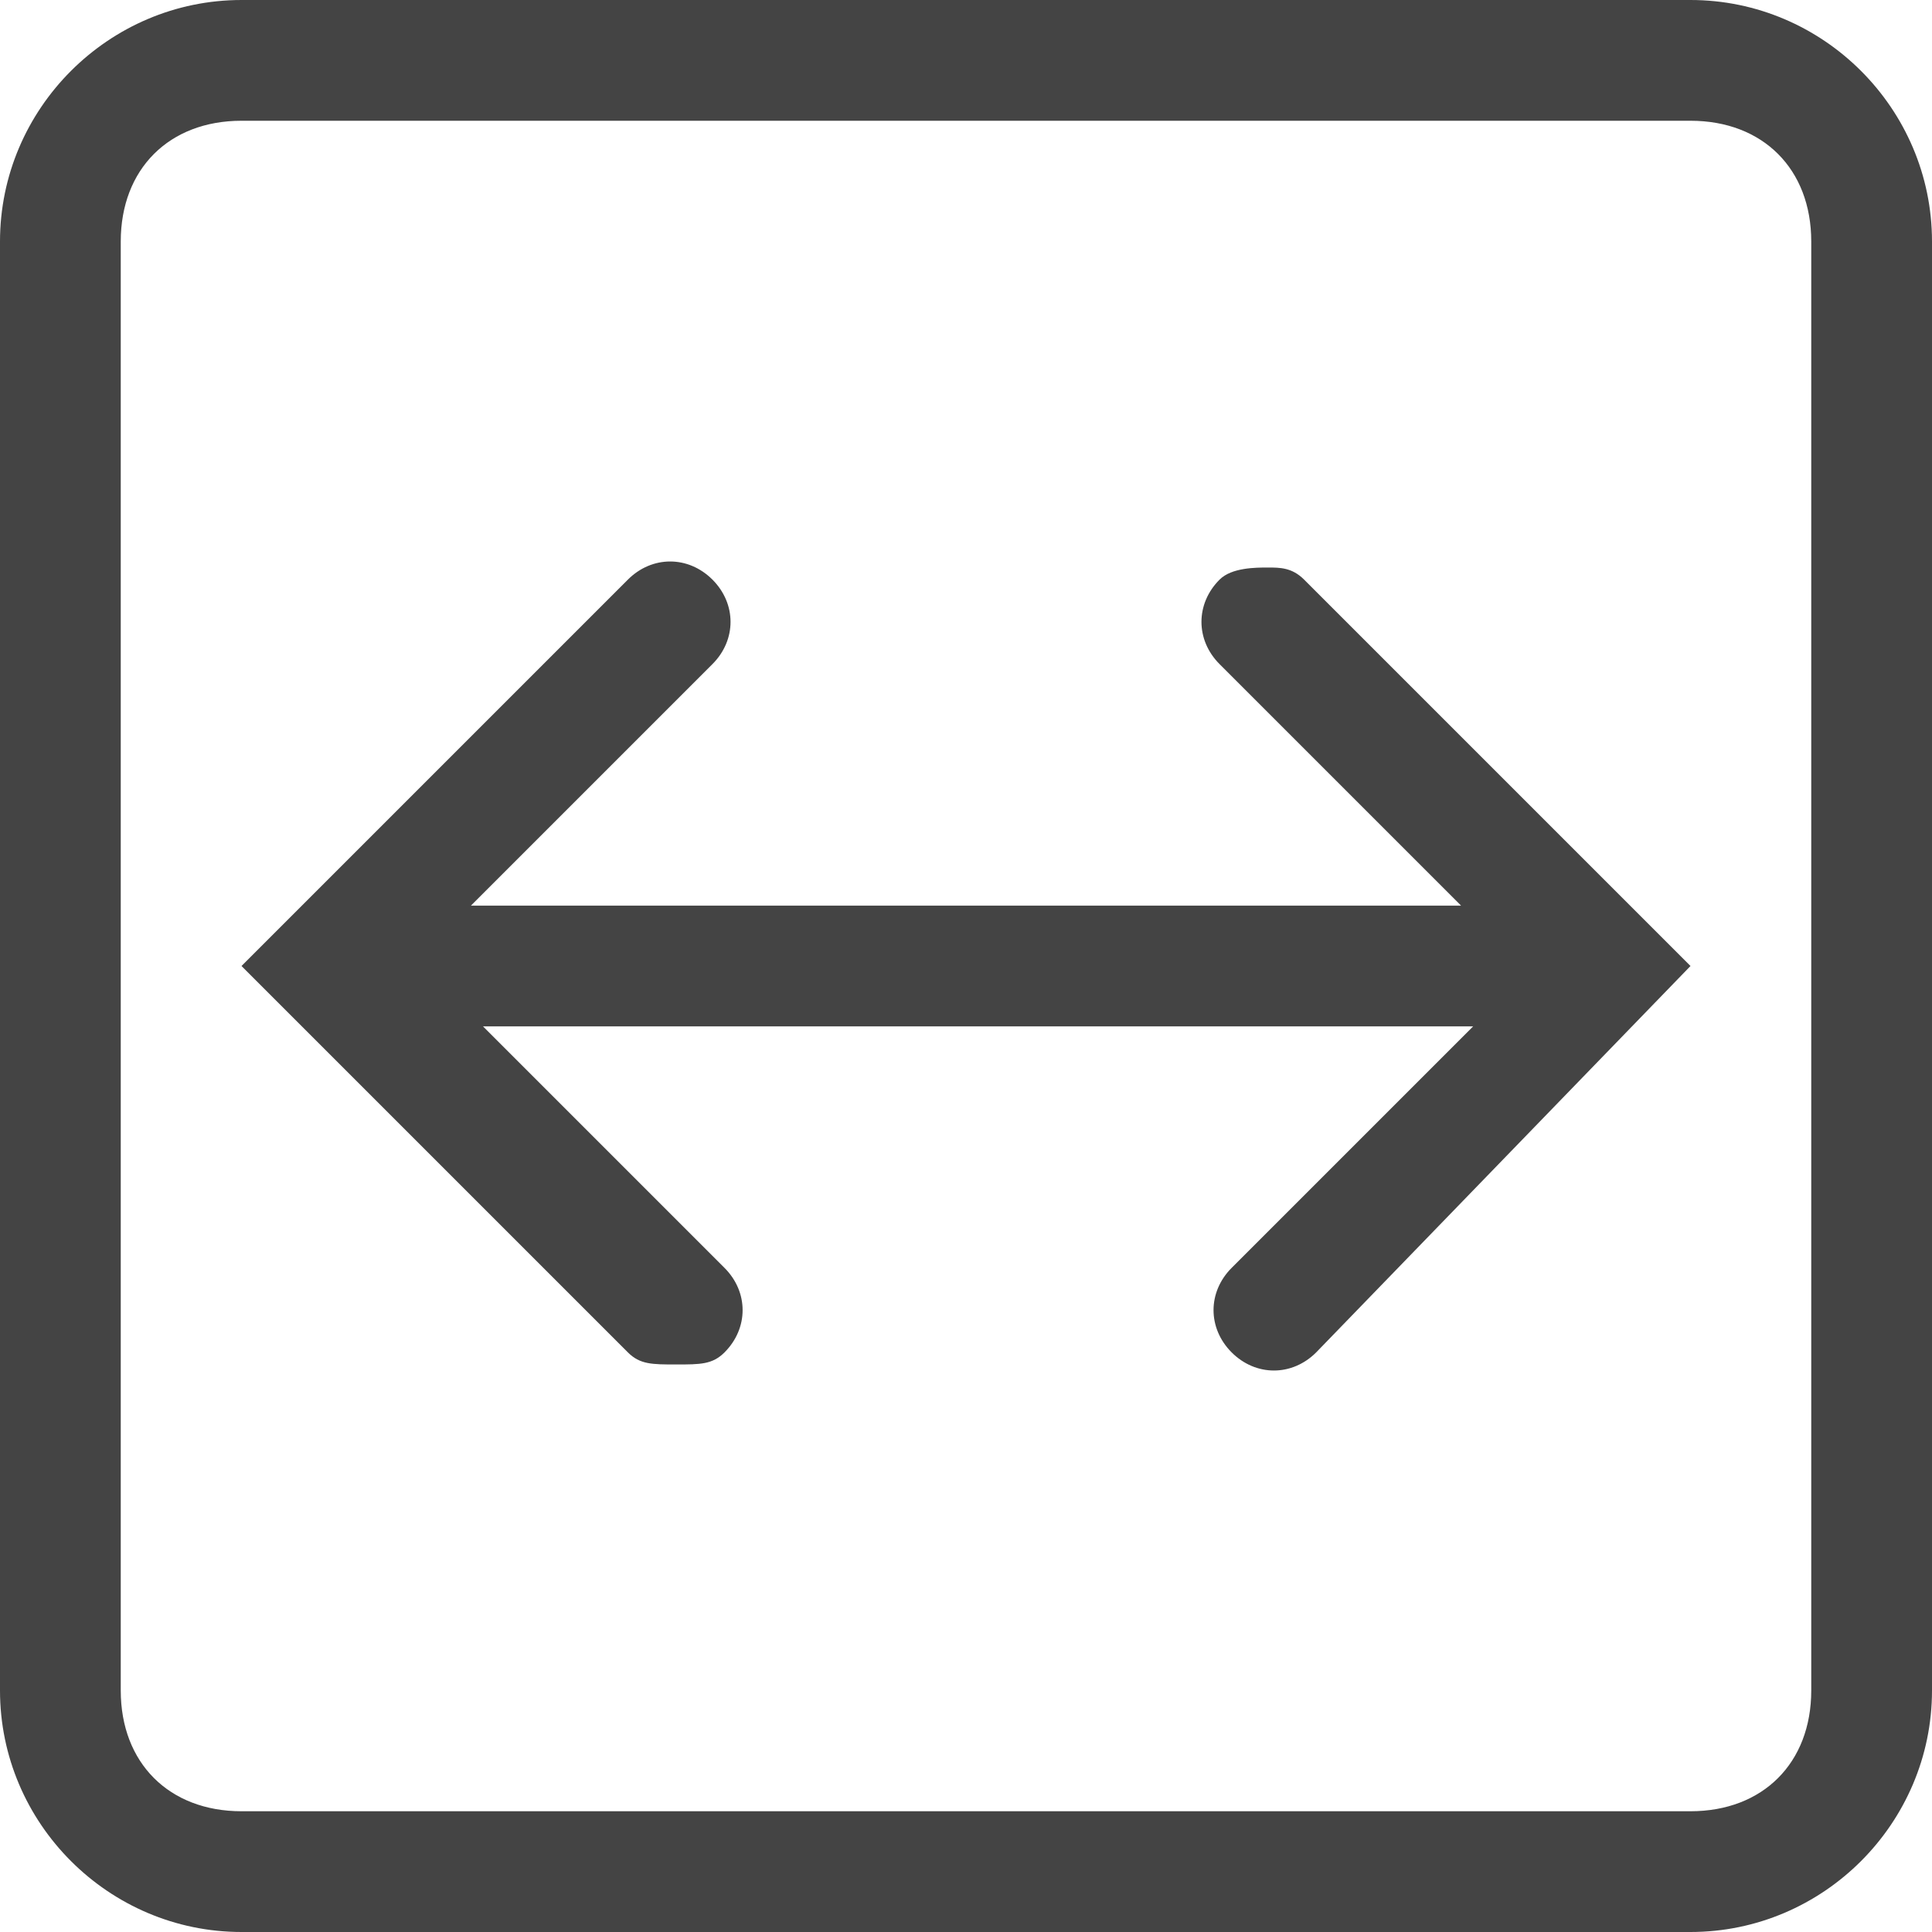
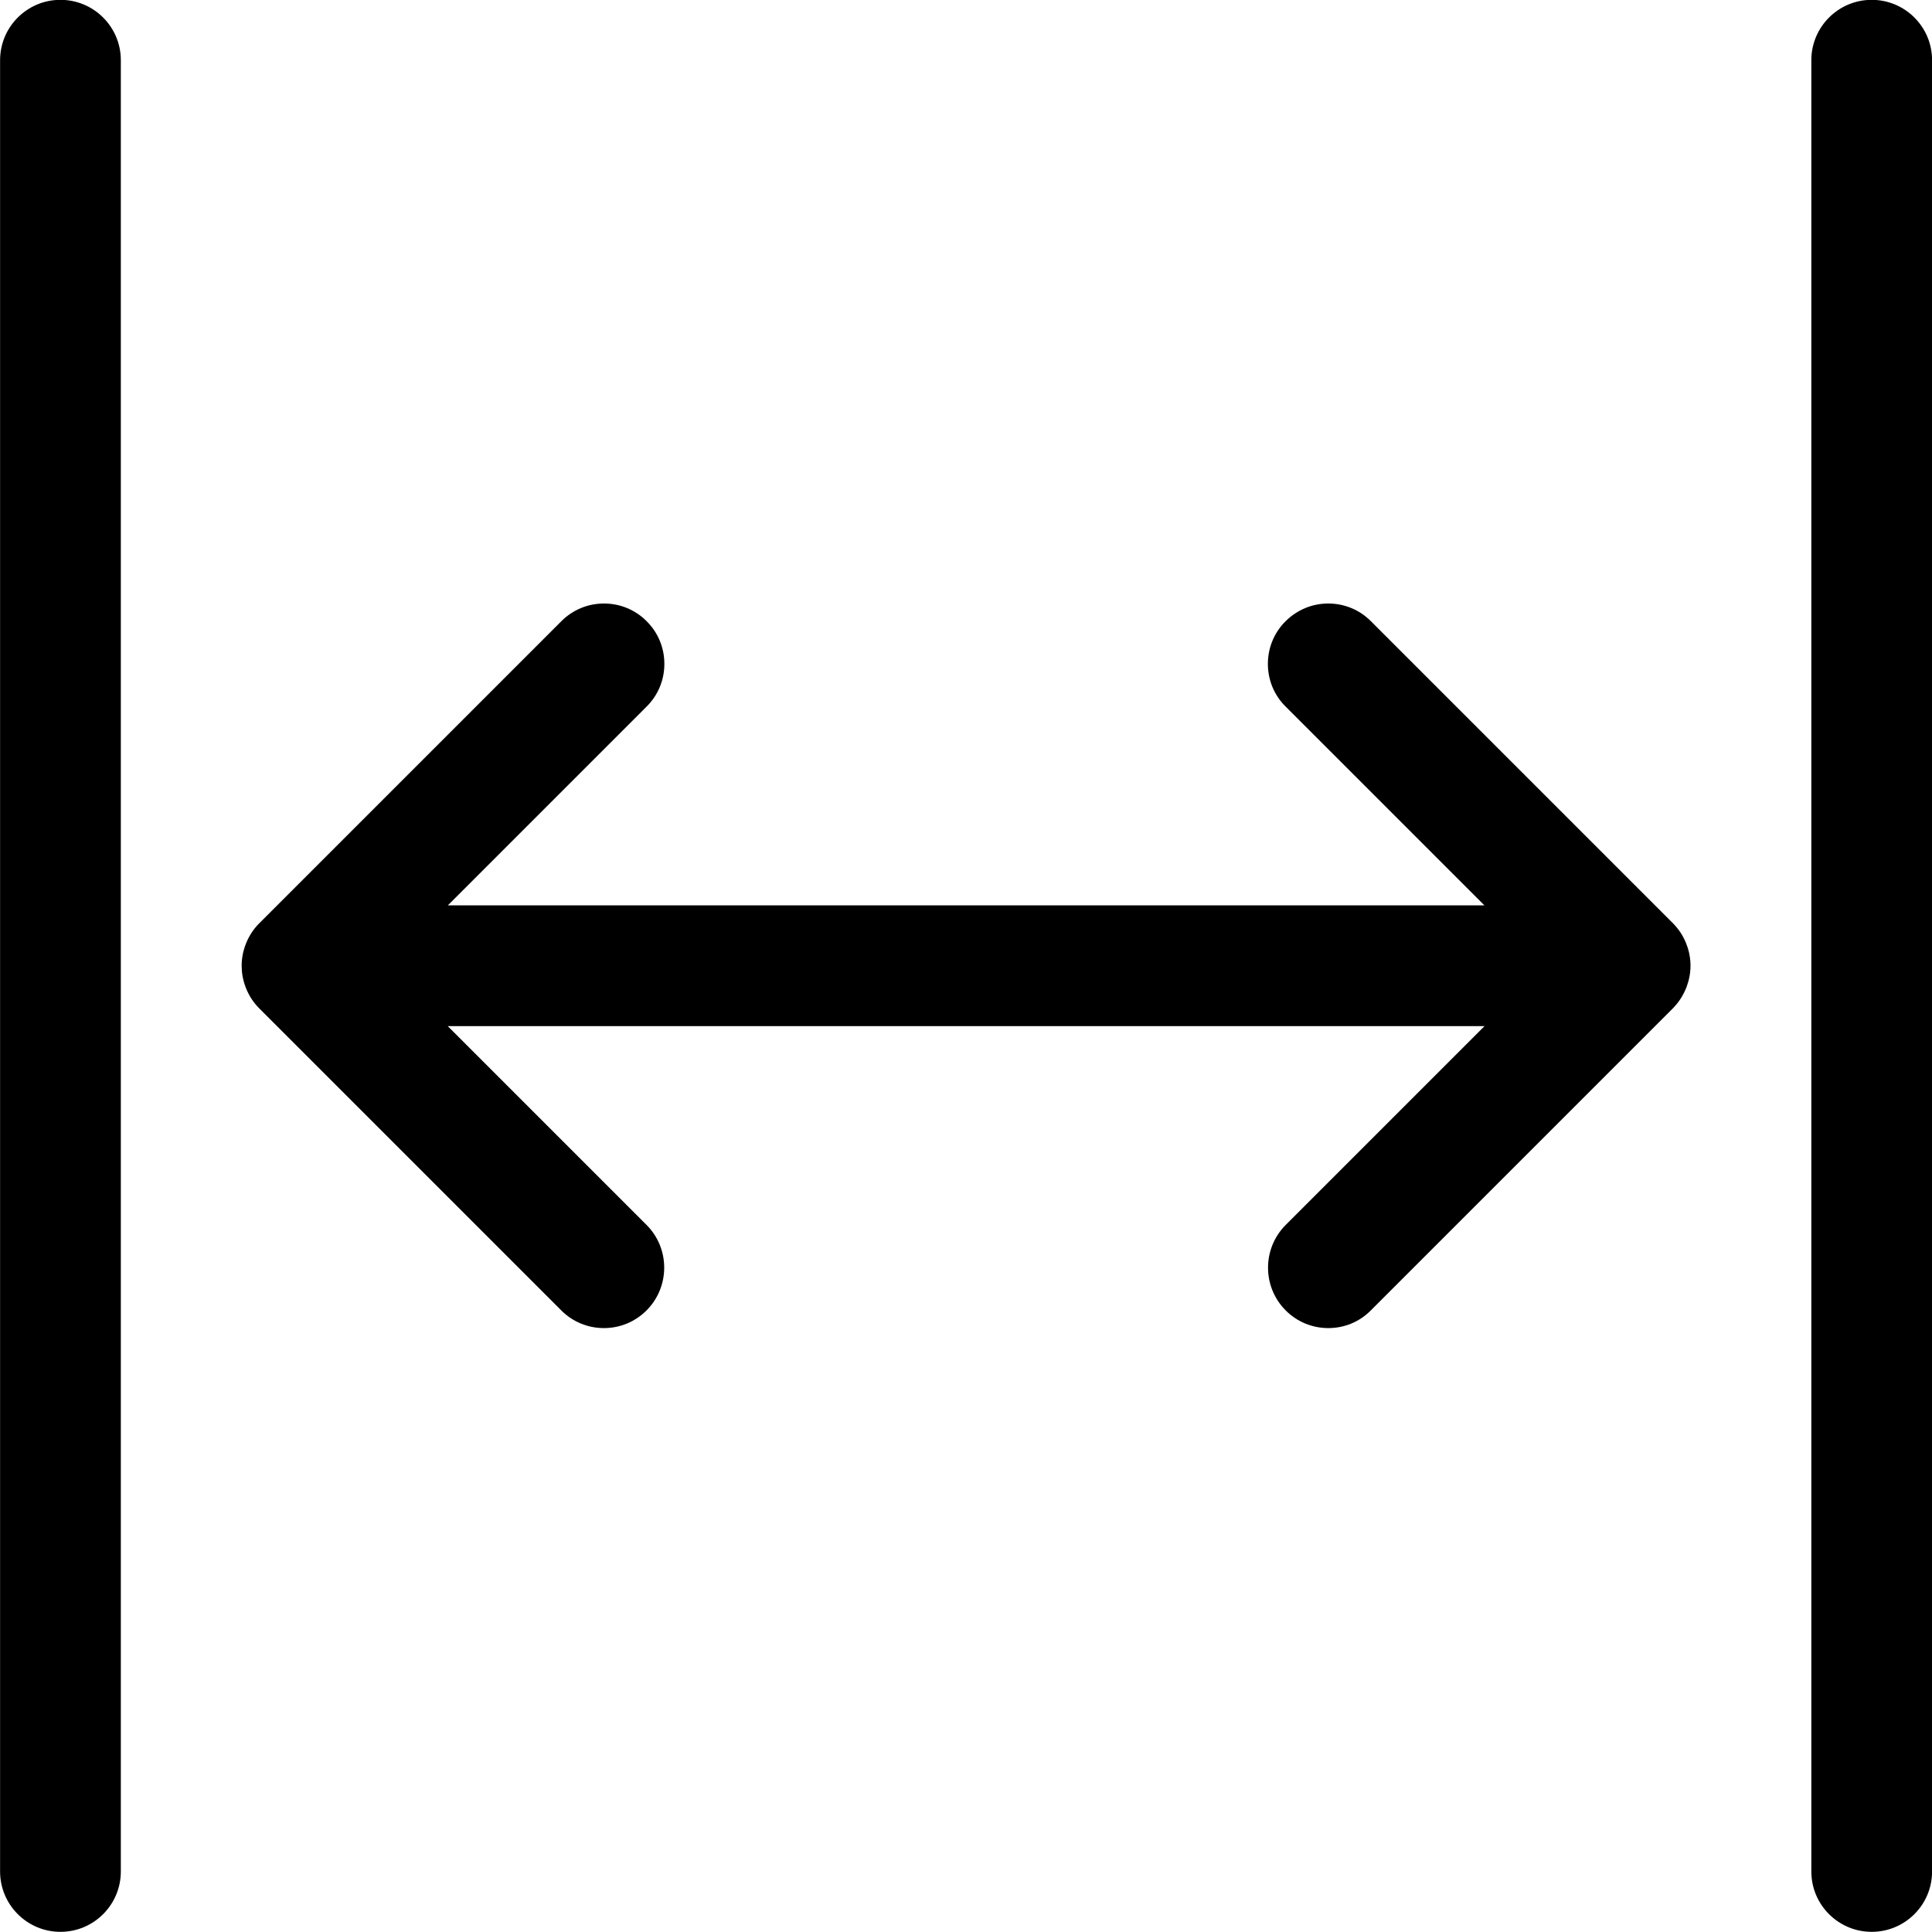
- <svg xmlns="http://www.w3.org/2000/svg" viewBox="0 0 32 32">
-   <path fill="#444" d="M28 0H4C1.8 0 0 1.8 0 4v24c0 2.2 1.8 4 4 4h24c2.2 0 4-1.8 4-4V4c0-2.2-1.8-4-4-4zm2 28c0 1.2-.8 2-2 2H4c-1.2 0-2-.8-2-2V4c0-1.2.8-2 2-2h24c1.2 0 2 .8 2 2v24z" />
-   <path fill="#444" d="M21 9.4c-.2 0-.6 0-.8.2-.4.4-.4 1 0 1.4l4 4H7.8l4-4c.4-.4.4-1 0-1.4s-1-.4-1.4 0L4 16l6.4 6.4c.2.2.4.2.8.2s.6 0 .8-.2c.4-.4.4-1 0-1.4l-4-4h16.4l-4 4c-.4.4-.4 1 0 1.4s1 .4 1.4 0L28 16l-6.4-6.4c-.2-.2-.4-.2-.6-.2z" />
+ <svg xmlns="http://www.w3.org/2000/svg" version="1.1" id="Layer_1" x="0px" y="0px" viewBox="0 0 24 24" style="enable-background:new 0 0 24 24;" xml:space="preserve">
+   <g>
+     <path d="M16.501,16.498c-0.2,0-0.389-0.078-0.53-0.22c-0.292-0.292-0.292-0.768,0-1.061l2.47-2.47H5.562l2.47,2.47   c0.292,0.292,0.292,0.768,0,1.061c-0.142,0.142-0.33,0.22-0.53,0.22s-0.389-0.078-0.53-0.22l-3.75-3.75   c-0.07-0.07-0.125-0.152-0.163-0.245c-0.003-0.008-0.007-0.017-0.01-0.026c-0.032-0.086-0.047-0.172-0.047-0.26   c0-0.089,0.016-0.176,0.048-0.261c0.002-0.007,0.005-0.014,0.008-0.021c0.04-0.097,0.095-0.179,0.166-0.249l3.749-3.749   c0.142-0.142,0.33-0.22,0.53-0.22s0.389,0.078,0.53,0.22c0.142,0.141,0.22,0.33,0.22,0.53s-0.078,0.389-0.22,0.53l-2.47,2.47H18.44   l-2.47-2.47c-0.142-0.141-0.22-0.33-0.22-0.53s0.078-0.389,0.22-0.53s0.33-0.22,0.53-0.22s0.389,0.078,0.53,0.22l3.75,3.75   c0.07,0.07,0.125,0.152,0.163,0.245c0.003,0.008,0.007,0.017,0.01,0.026c0.031,0.081,0.047,0.17,0.047,0.259   c0,0.087-0.016,0.174-0.047,0.258c-0.002,0.006-0.004,0.011-0.006,0.016c-0.042,0.104-0.098,0.186-0.168,0.257l-3.749,3.749   C16.89,16.42,16.701,16.498,16.501,16.498z" />
+     <path d="M0.751,23.998c-0.414,0-0.75-0.336-0.75-0.75v-22.5c0-0.414,0.336-0.75,0.75-0.75s0.75,0.336,0.75,0.75v22.5   C1.501,23.662,1.165,23.998,0.751,23.998z" />
+     <path d="M23.251,23.998c-0.414,0-0.75-0.336-0.75-0.75v-22.5c0-0.414,0.336-0.75,0.75-0.75s0.75,0.336,0.75,0.75v22.5   C24.001,23.662,23.665,23.998,23.251,23.998z" />
+   </g>
</svg>
